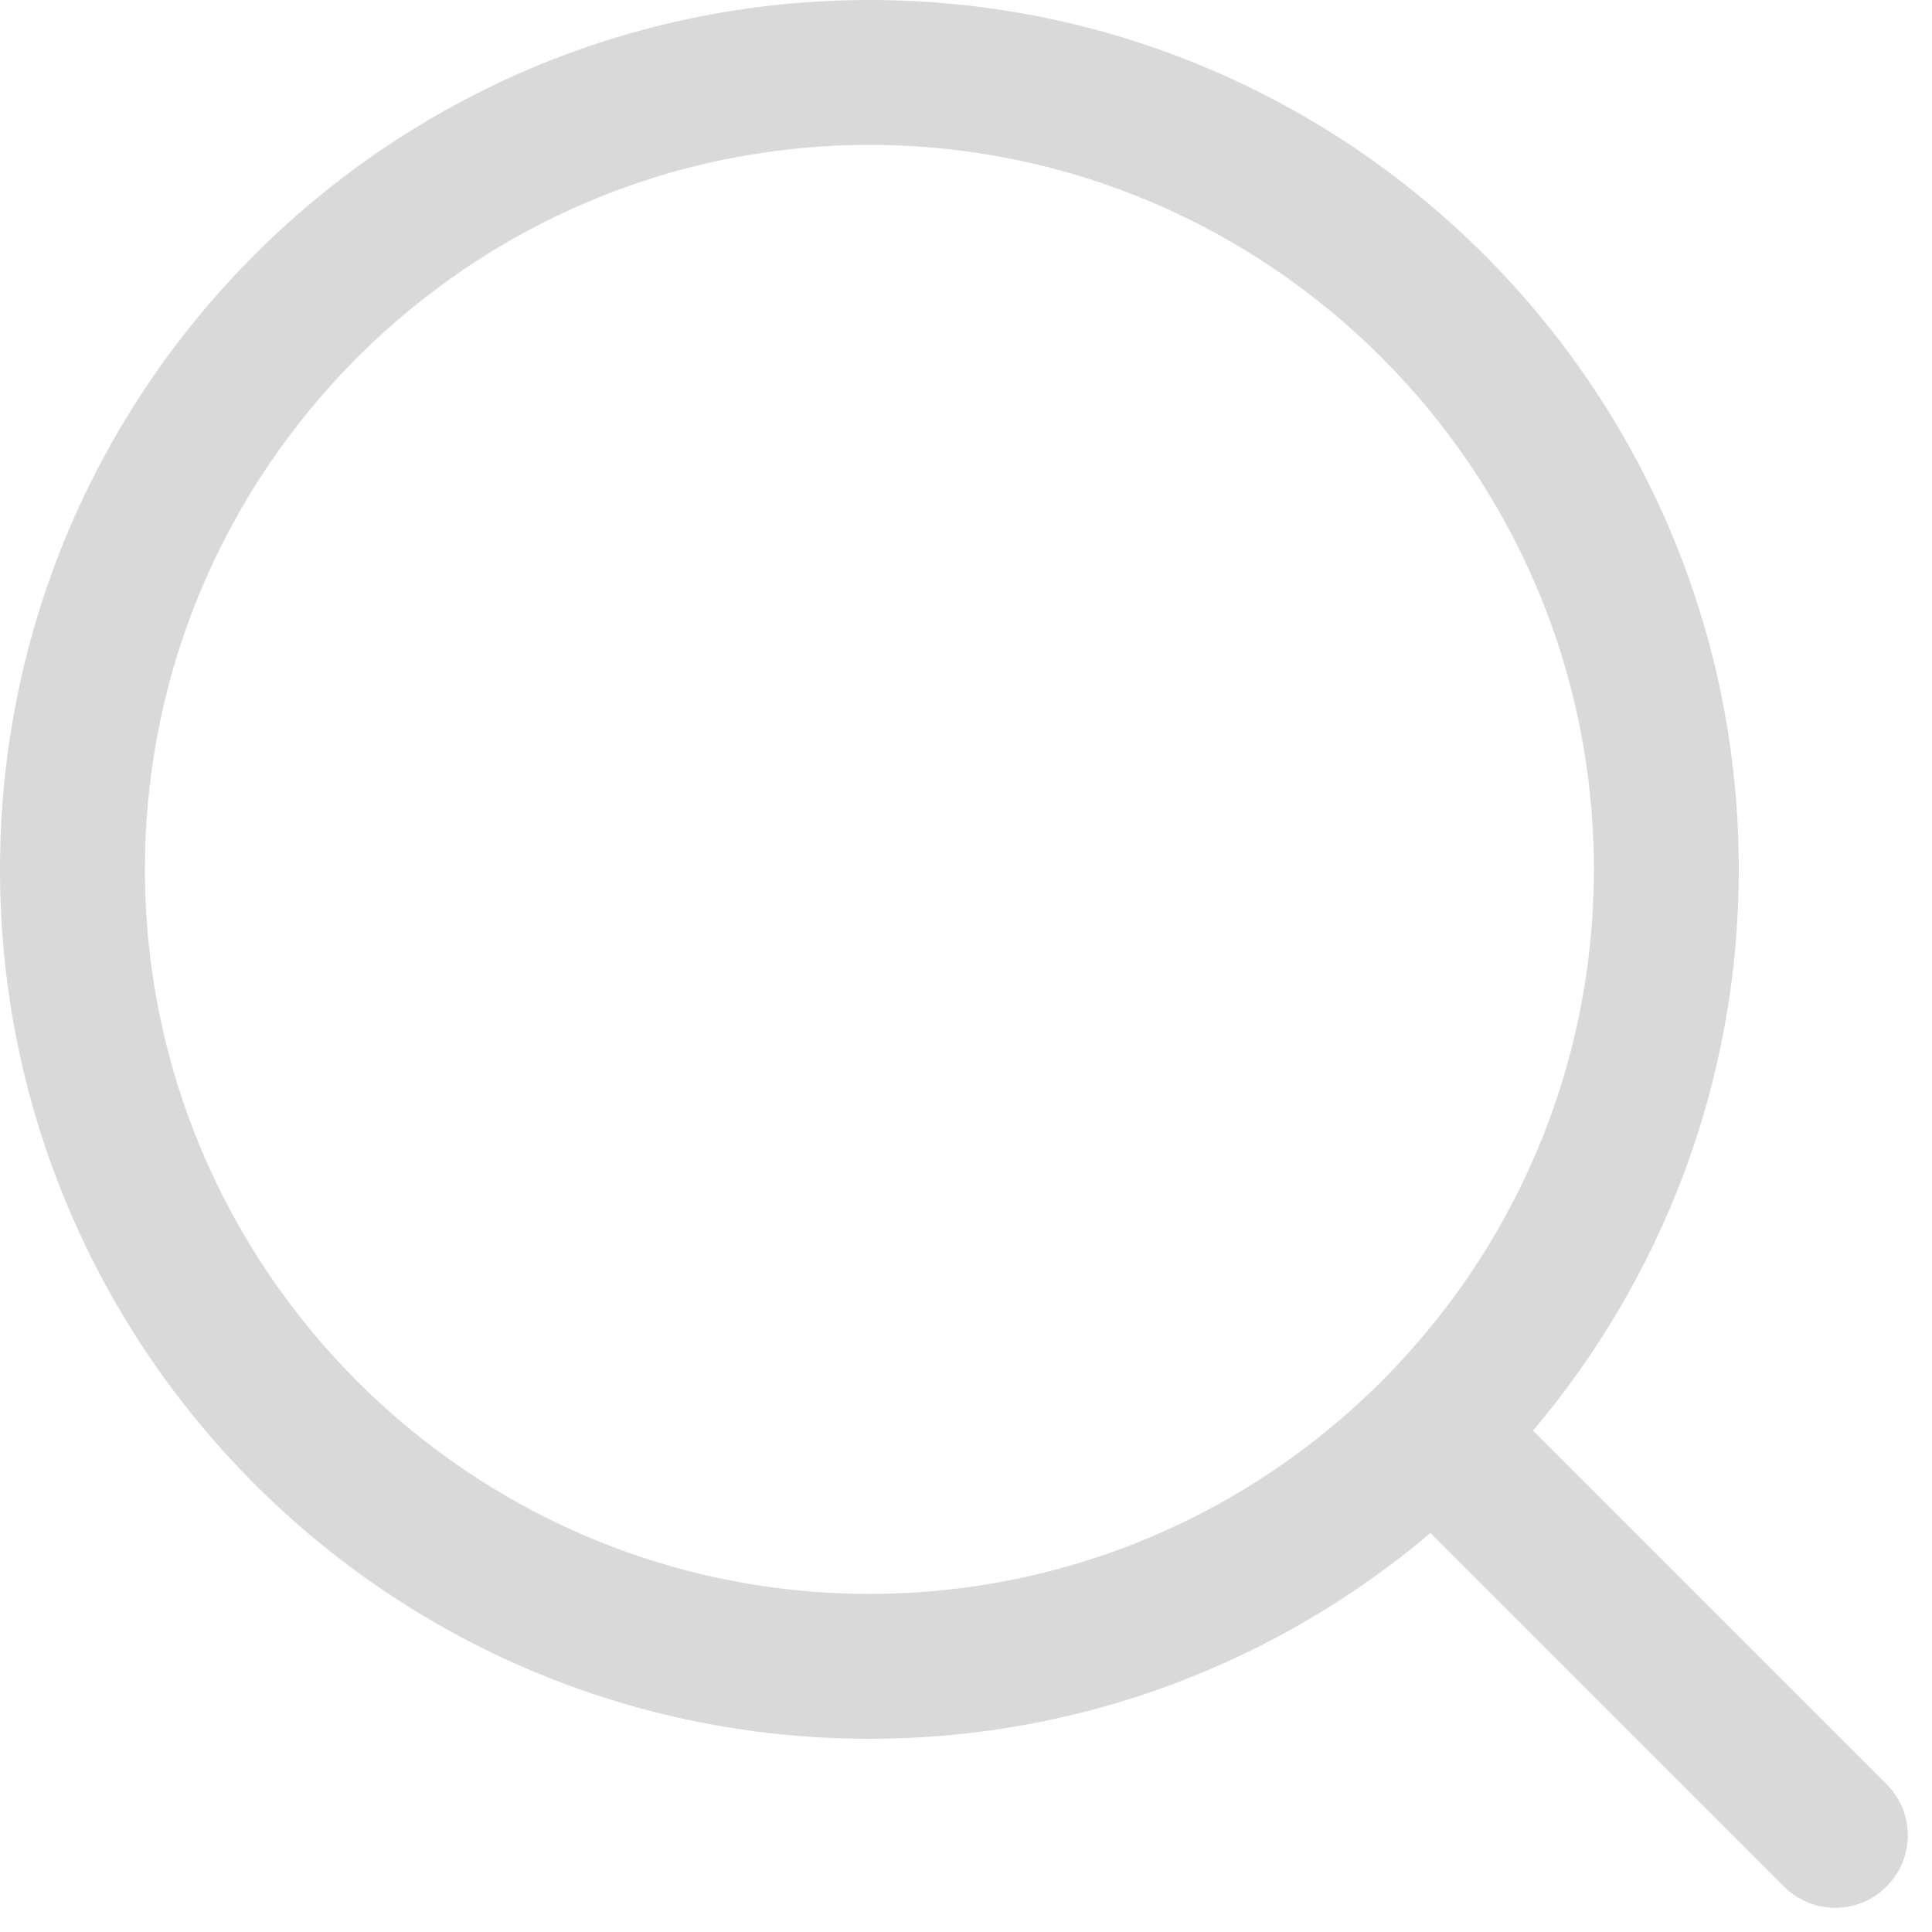
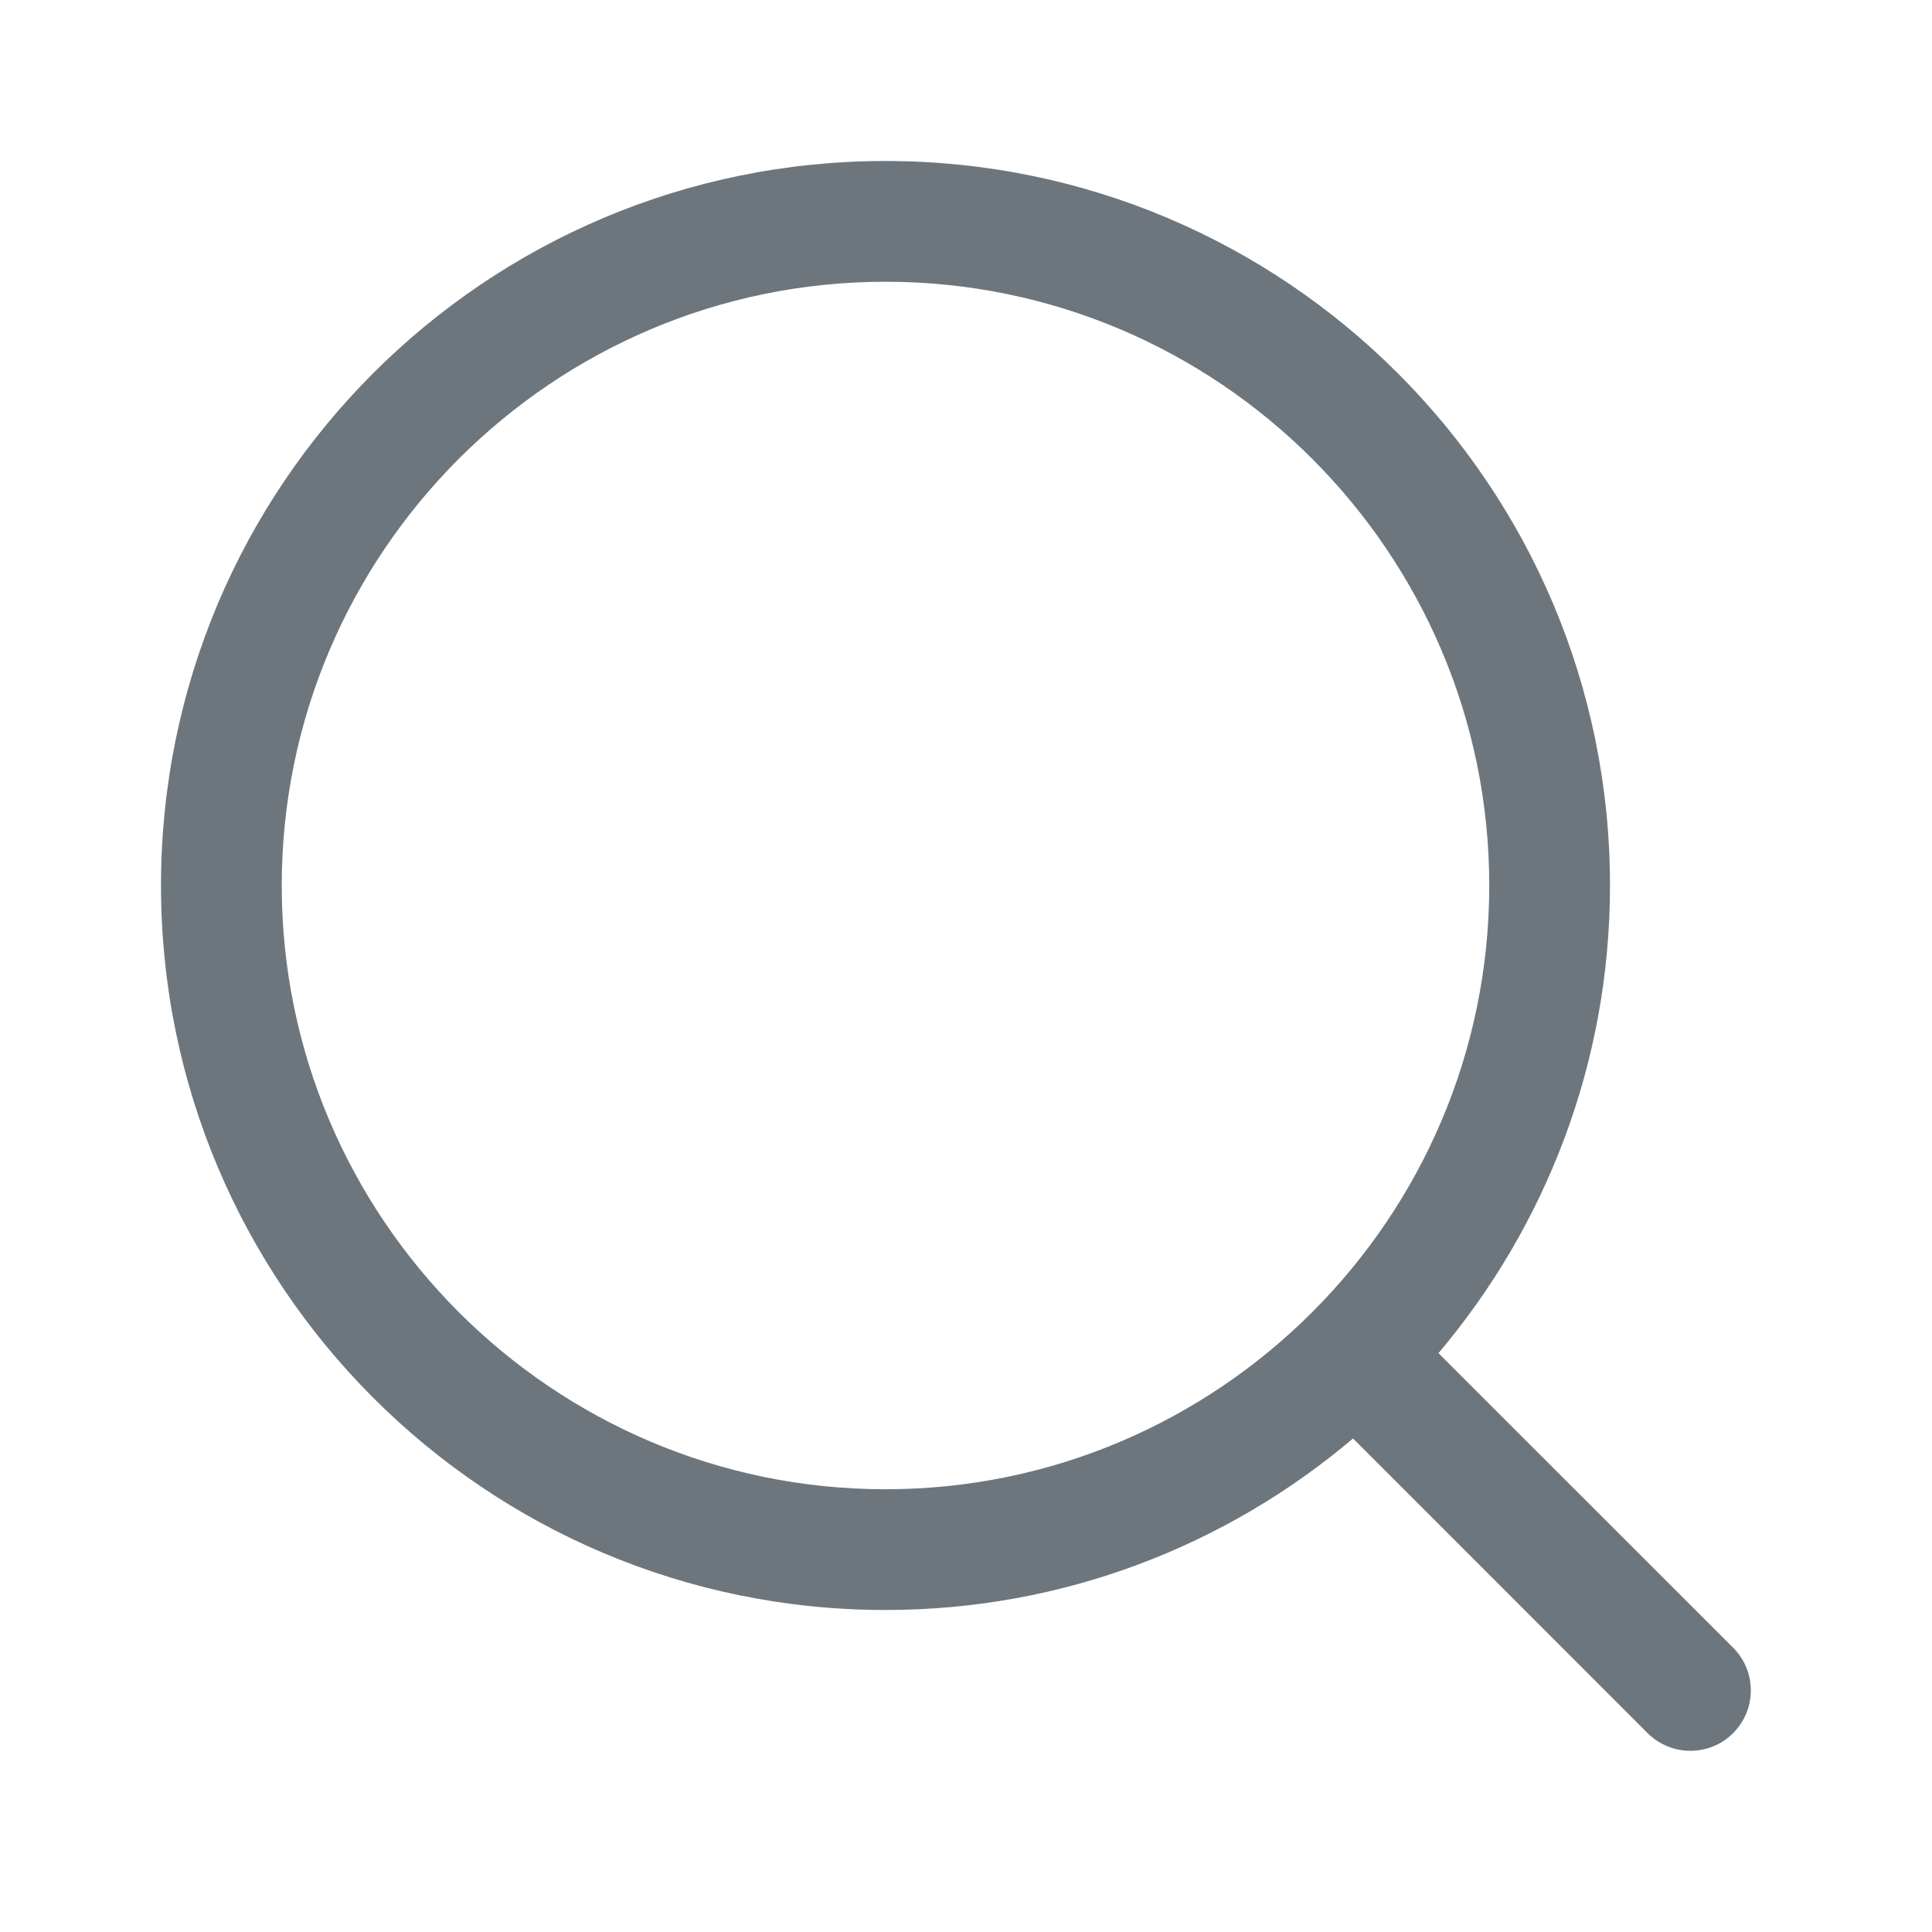
- <svg xmlns="http://www.w3.org/2000/svg" width="20" height="20" viewBox="0 0 20 20" fill="none">
-   <path d="M19.53 18.47L15.87 14.81C17.195 13.24 18 11.214 18 9C18 4.03 13.97 0 9 0C4.03 0 0 4.03 0 9C0 13.97 4.03 18 9 18C11.215 18 13.24 17.196 14.808 15.87L18.468 19.53C18.615 19.676 18.808 19.75 18.998 19.75C19.188 19.75 19.383 19.677 19.528 19.53C19.823 19.237 19.823 18.763 19.53 18.47ZM1.5 9C1.5 4.865 4.865 1.5 9 1.5C13.135 1.5 16.5 4.865 16.5 9C16.5 13.135 13.135 16.5 9 16.5C4.865 16.5 1.5 13.135 1.5 9Z" fill="#D9D9D9" />
+ <svg xmlns="http://www.w3.org/2000/svg" width="18" height="18" viewBox="0 0 18 18" fill="none">
+   <path d="M16.148 15.352L13.402 12.607C14.396 11.43 15 9.911 15 8.25C15 4.522 11.977 1.5 8.25 1.5C4.522 1.5 1.5 4.522 1.5 8.25C1.5 11.977 4.522 15 8.25 15C9.911 15 11.43 14.397 12.606 13.402L15.351 16.148C15.461 16.257 15.606 16.312 15.748 16.312C15.891 16.312 16.037 16.258 16.146 16.148C16.367 15.928 16.367 15.572 16.148 15.352ZM2.625 8.25C2.625 5.149 5.149 2.625 8.25 2.625C11.351 2.625 13.875 5.149 13.875 8.25C13.875 11.351 11.351 13.875 8.25 13.875C5.149 13.875 2.625 11.351 2.625 8.25Z" fill="#6E767D" />
</svg>
